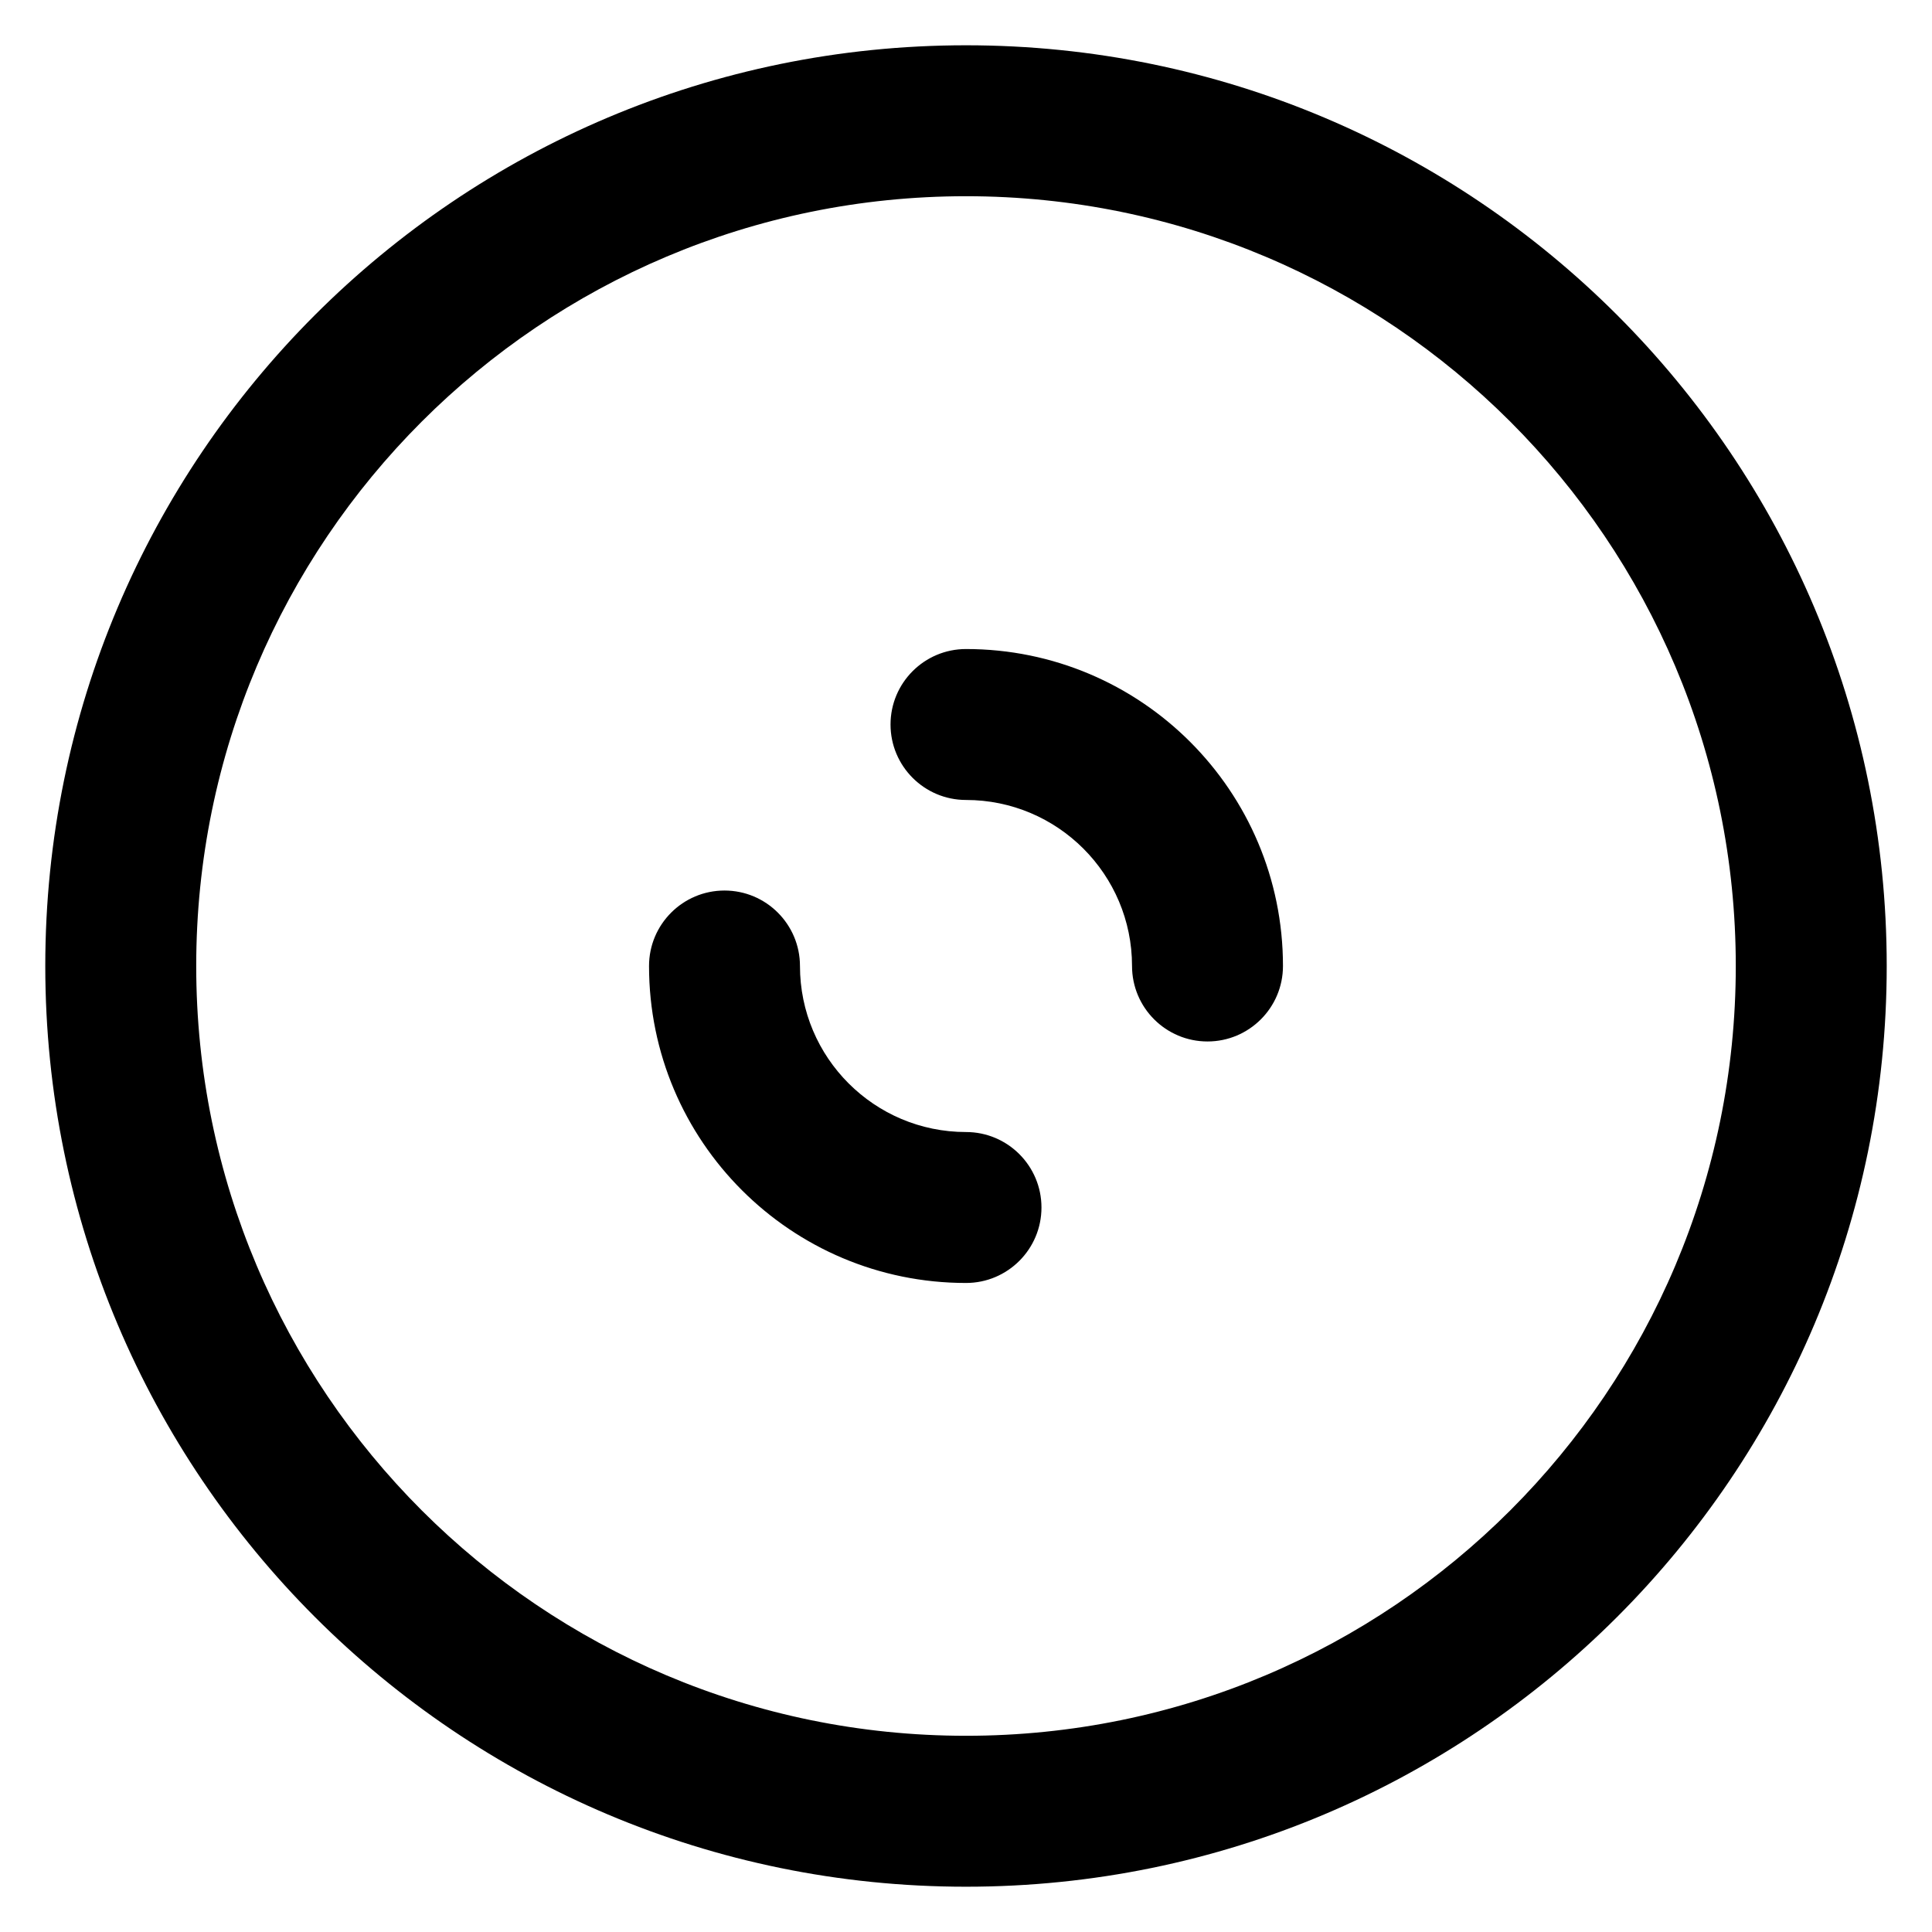
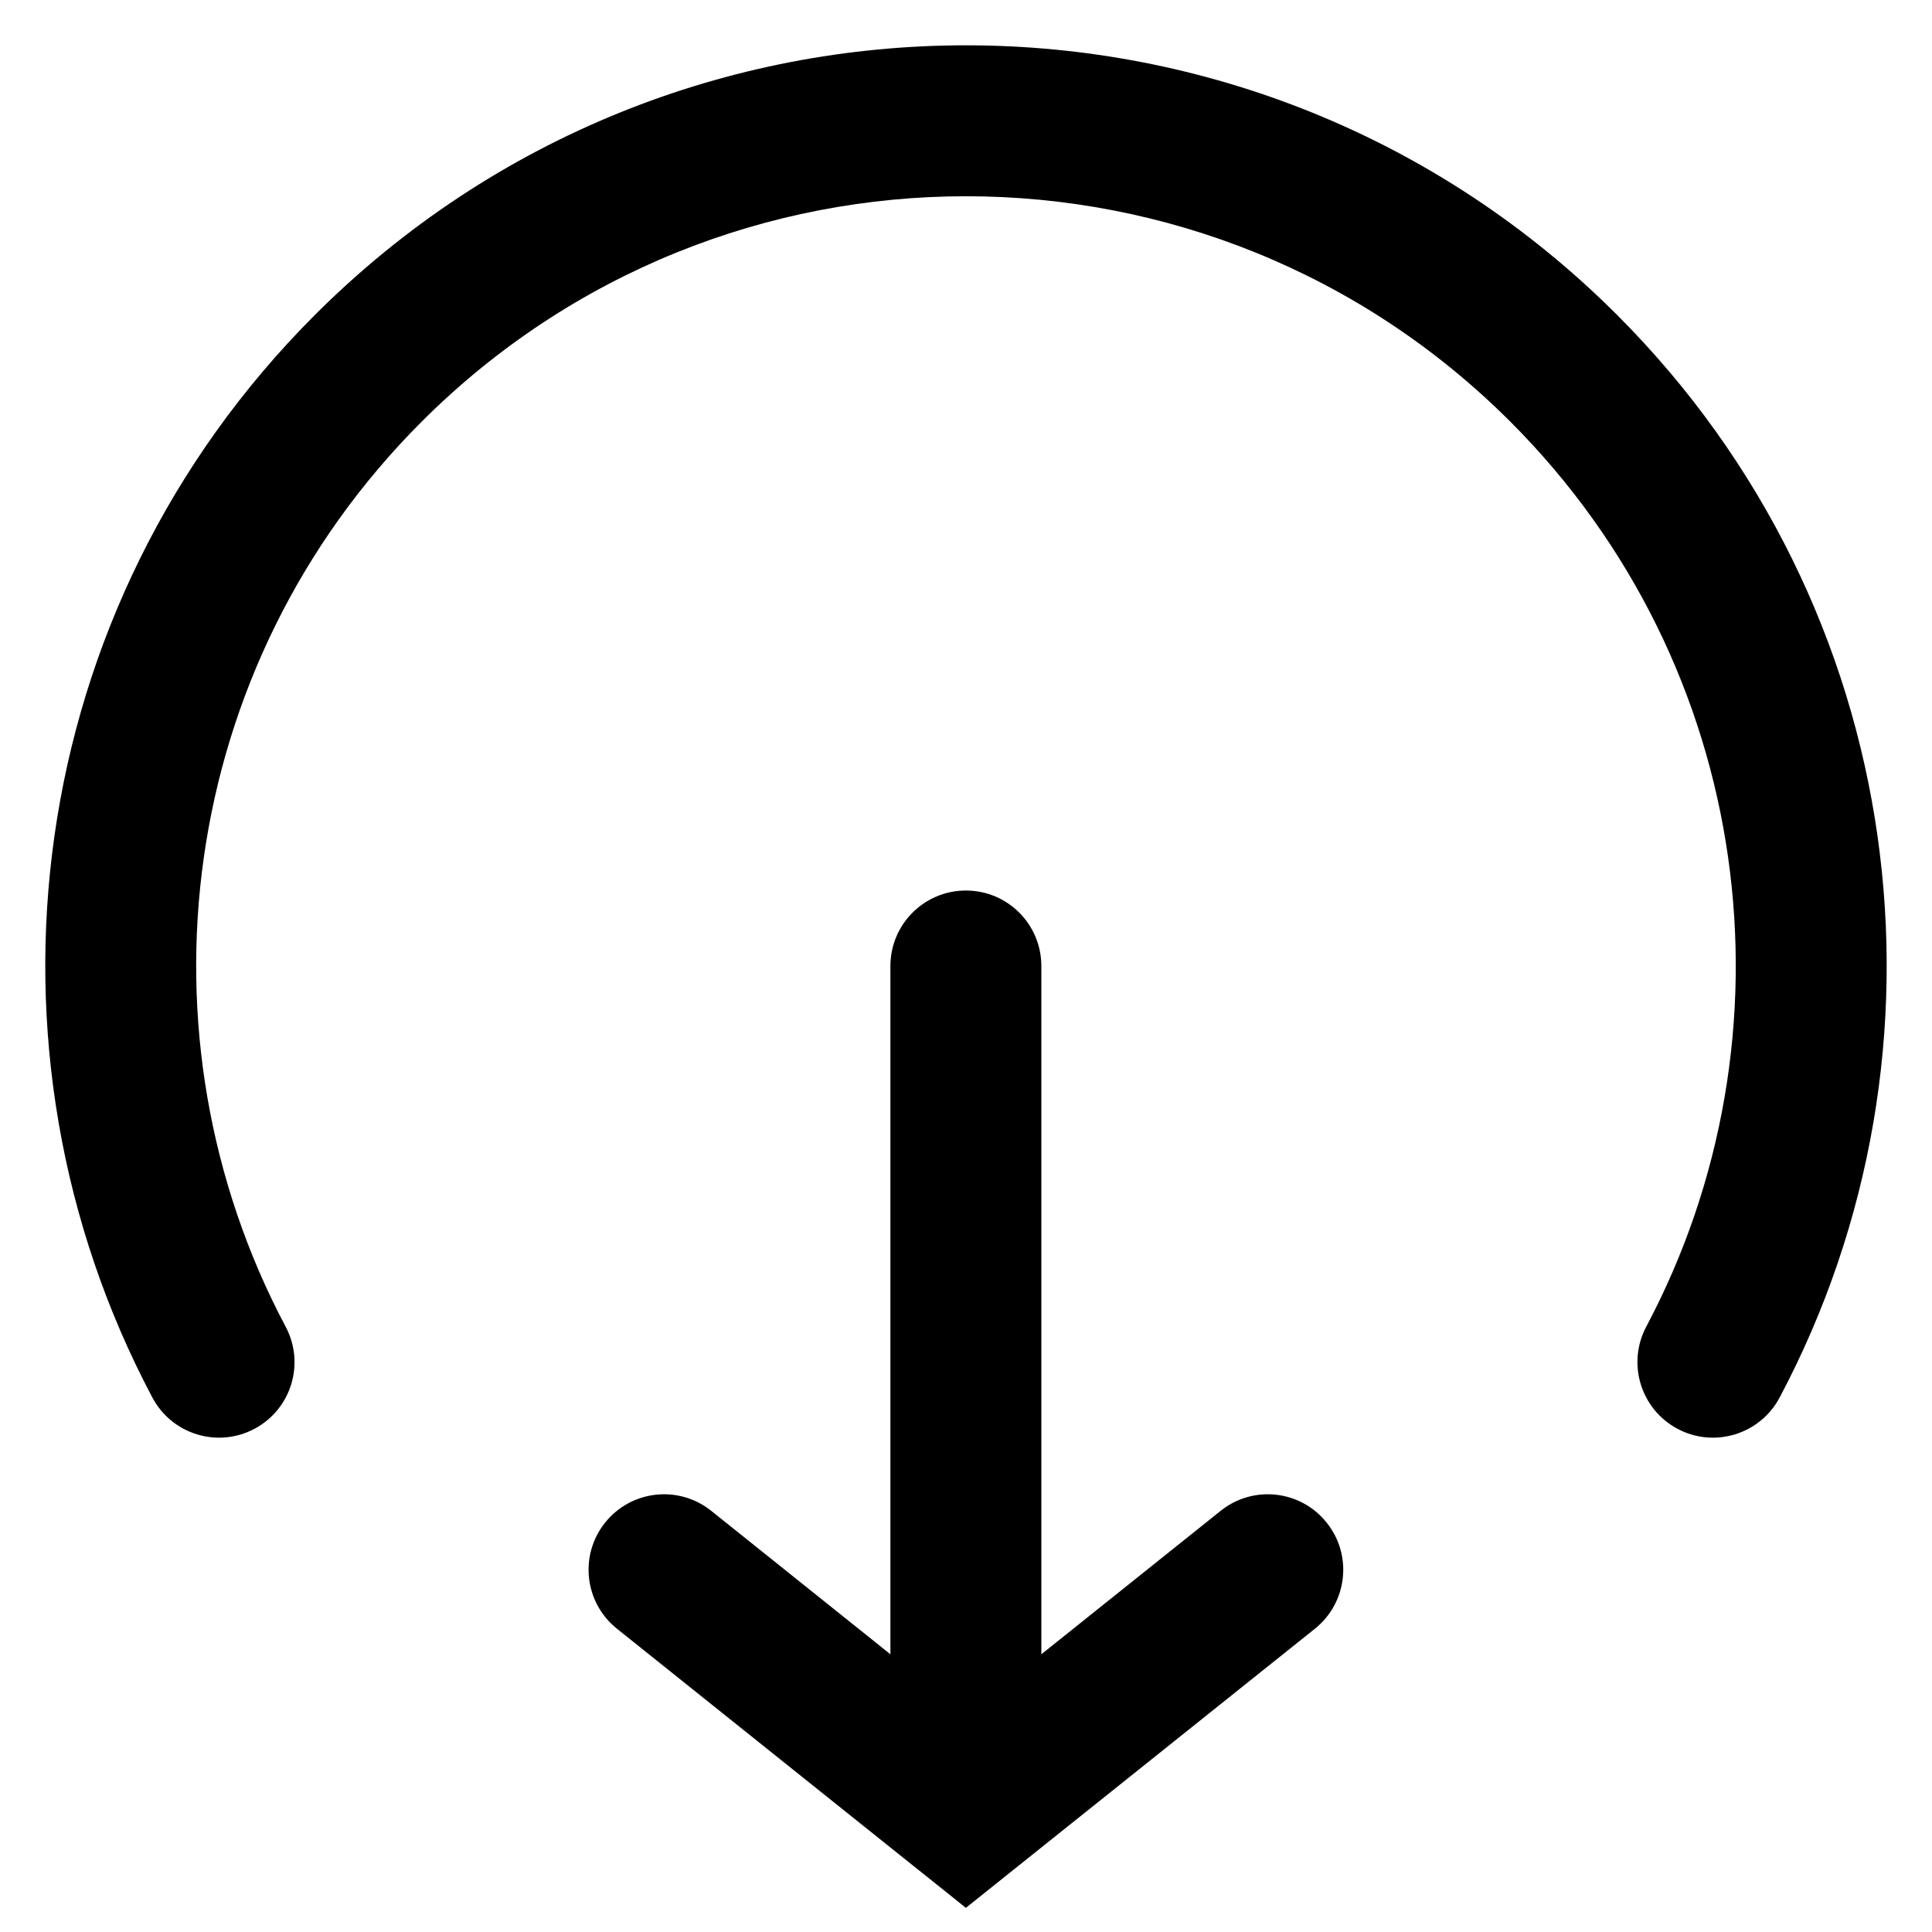
<svg xmlns="http://www.w3.org/2000/svg" width="16" height="16" viewBox="0 0 16 16">
-   <path fill-rule="evenodd" clip-rule="evenodd" d="M8 1.625C4.479 1.625 1.625 4.479 1.625 8C1.625 11.521 4.479 14.375 8 14.375C11.521 14.375 14.375 11.521 14.375 8C14.375 4.479 11.521 1.625 8 1.625ZM0.375 8C0.375 3.789 3.789 0.375 8 0.375C12.211 0.375 15.625 3.789 15.625 8C15.625 12.211 12.211 15.625 8 15.625C3.789 15.625 0.375 12.211 0.375 8Z" />
-   <path fill-rule="evenodd" clip-rule="evenodd" d="M7.375 6C7.375 5.655 7.655 5.375 8 5.375C9.45 5.375 10.625 6.55 10.625 8C10.625 8.345 10.345 8.625 10 8.625C9.655 8.625 9.375 8.345 9.375 8C9.375 7.241 8.759 6.625 8 6.625C7.655 6.625 7.375 6.345 7.375 6ZM6 7.375C6.345 7.375 6.625 7.655 6.625 8C6.625 8.759 7.241 9.375 8 9.375C8.345 9.375 8.625 9.655 8.625 10C8.625 10.345 8.345 10.625 8 10.625C6.55 10.625 5.375 9.45 5.375 8C5.375 7.655 5.655 7.375 6 7.375Z" />
+   <path fill-rule="evenodd" clip-rule="evenodd" d="M3.492 3.492C1.463 5.521 1.087 8.578 2.366 10.988C2.528 11.293 2.412 11.671 2.107 11.833C1.802 11.995 1.424 11.879 1.262 11.574C-0.267 8.693 0.18 5.036 2.608 2.608C5.586 -0.369 10.414 -0.369 13.392 2.608C15.819 5.036 16.267 8.693 14.738 11.574C14.576 11.879 14.197 11.995 13.893 11.833C13.588 11.671 13.472 11.293 13.633 10.988C14.913 8.578 14.536 5.521 12.508 3.492C10.018 1.003 5.982 1.003 3.492 3.492ZM7.999 7.375C8.345 7.375 8.624 7.655 8.624 8L8.624 13.7L10.109 12.512C10.379 12.296 10.772 12.34 10.987 12.61C11.203 12.879 11.159 13.272 10.89 13.488L7.999 15.8L7.613 15.491C7.61 15.489 7.608 15.487 7.605 15.485L5.109 13.488C4.839 13.272 4.796 12.879 5.011 12.61C5.227 12.34 5.62 12.296 5.89 12.512L7.374 13.7L7.374 8C7.374 7.655 7.654 7.375 7.999 7.375Z" />
</svg>
